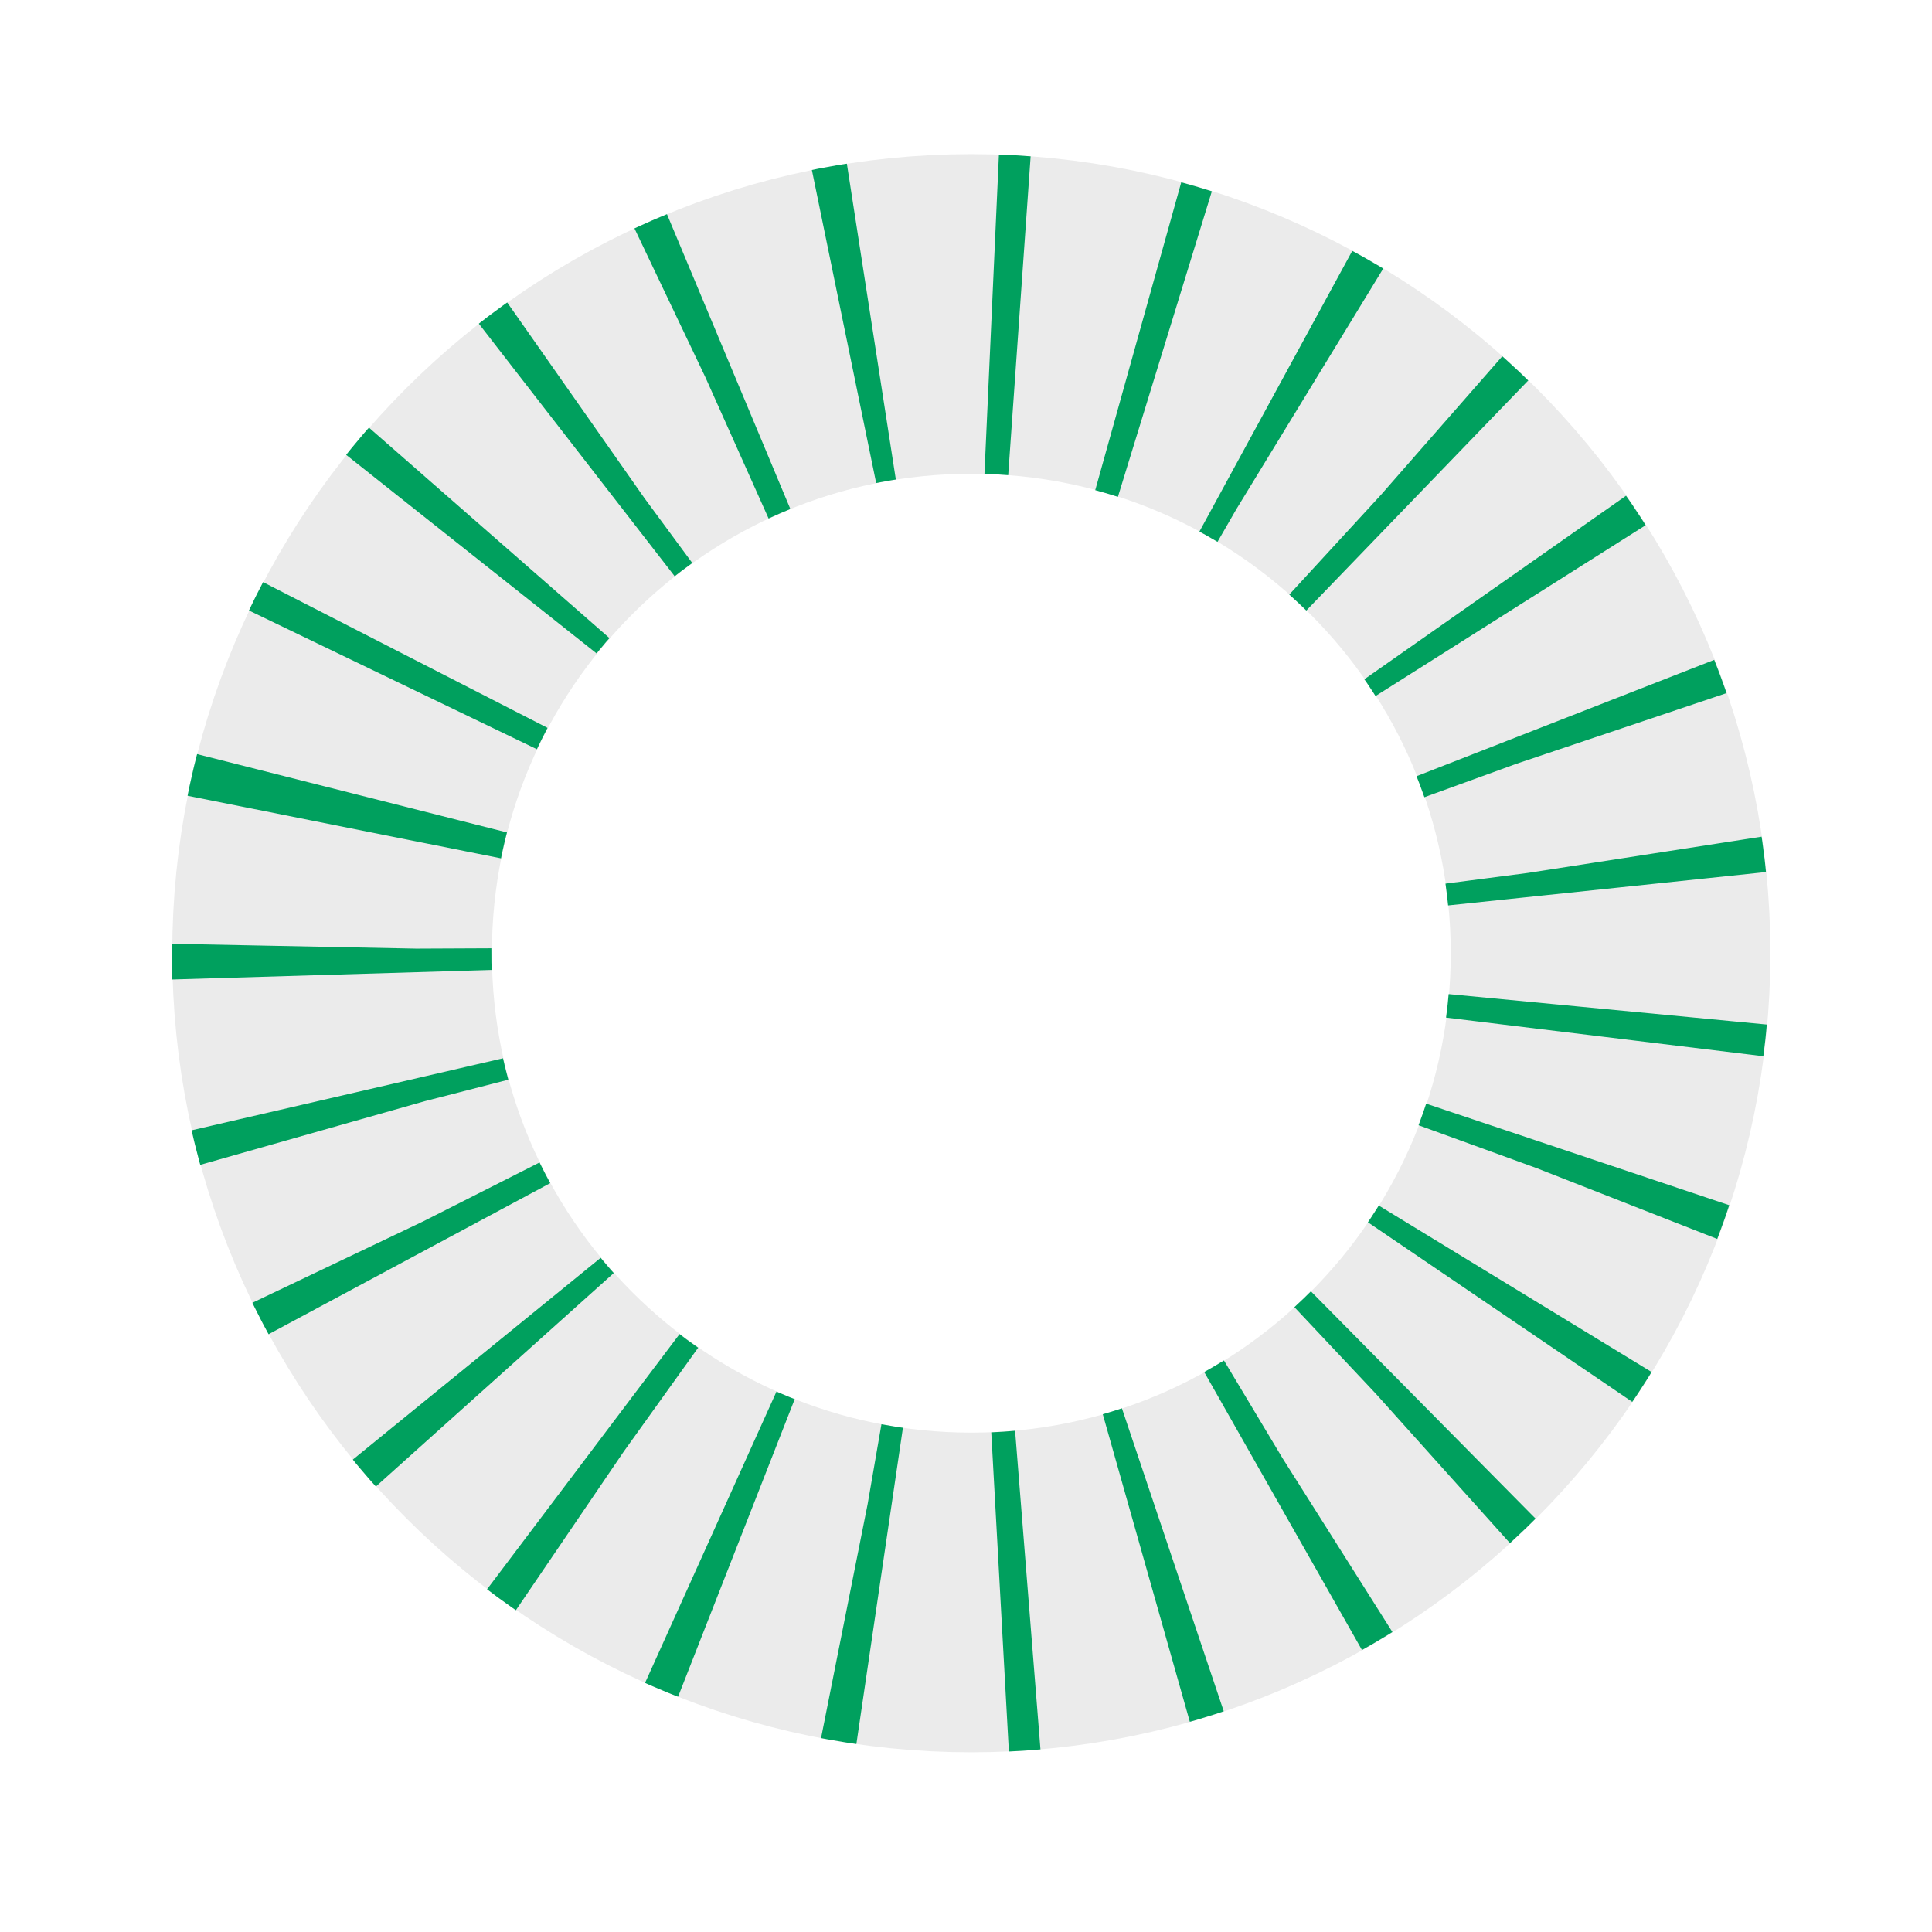
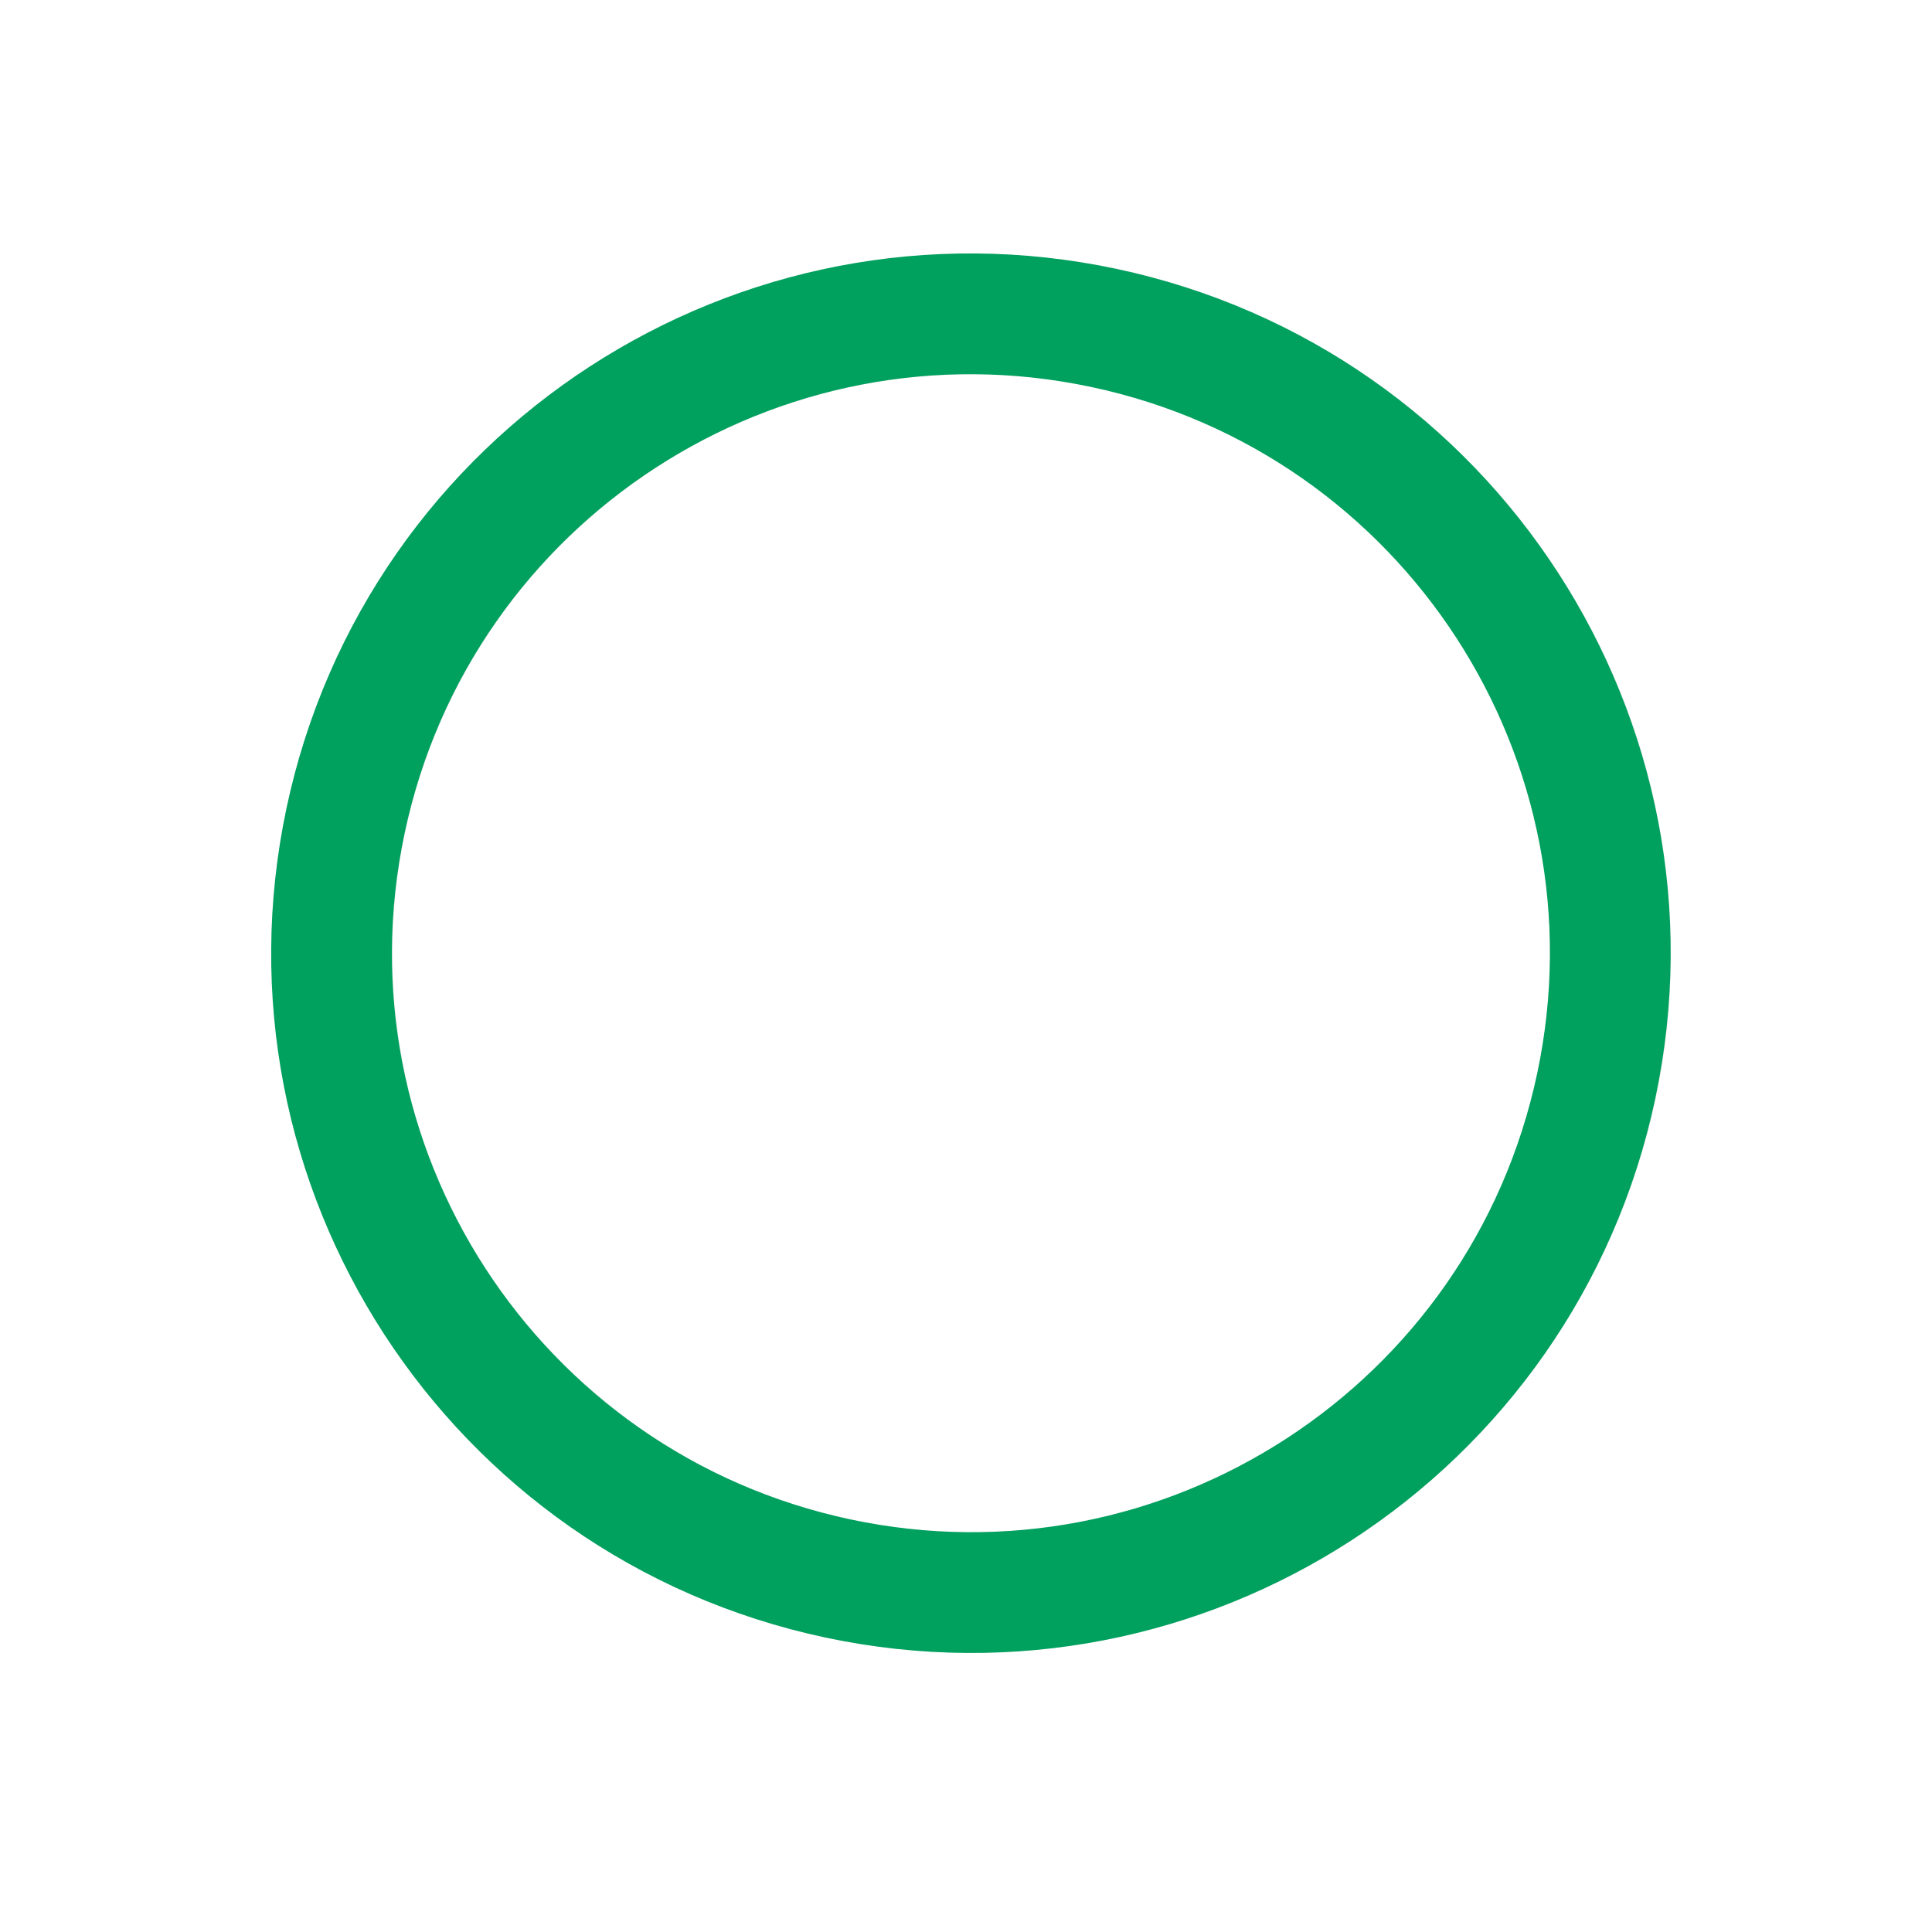
<svg xmlns="http://www.w3.org/2000/svg" width="16" height="16" viewBox="0 0 16 16" fill="none">
-   <circle cx="8.044" cy="7.894" r="5.294" stroke="black" stroke-opacity="0.08" stroke-width="2.647" />
-   <circle cx="8.044" cy="7.894" r="5.294" stroke="#00A05E" stroke-width="2.647" transform="rotate(-168 8.0424 7.8942)" opacity="1" pathLength="1" stroke-dashoffset="0px" stroke-dasharray="0.23px 1px" />
+   <circle cx="8.044" cy="7.894" r="5.294" stroke="black" stroke-opacity="0.08" strokeWidth="2.647" />
+   <circle cx="8.044" cy="7.894" r="5.294" stroke="#00A05E" strokeWidth="2.647" transform="rotate(-168 8.0424 7.8942)" opacity="1" pathLength="1" strokeDashoffset="0px" strokeDasharray="0.23px 1px" />
</svg>
